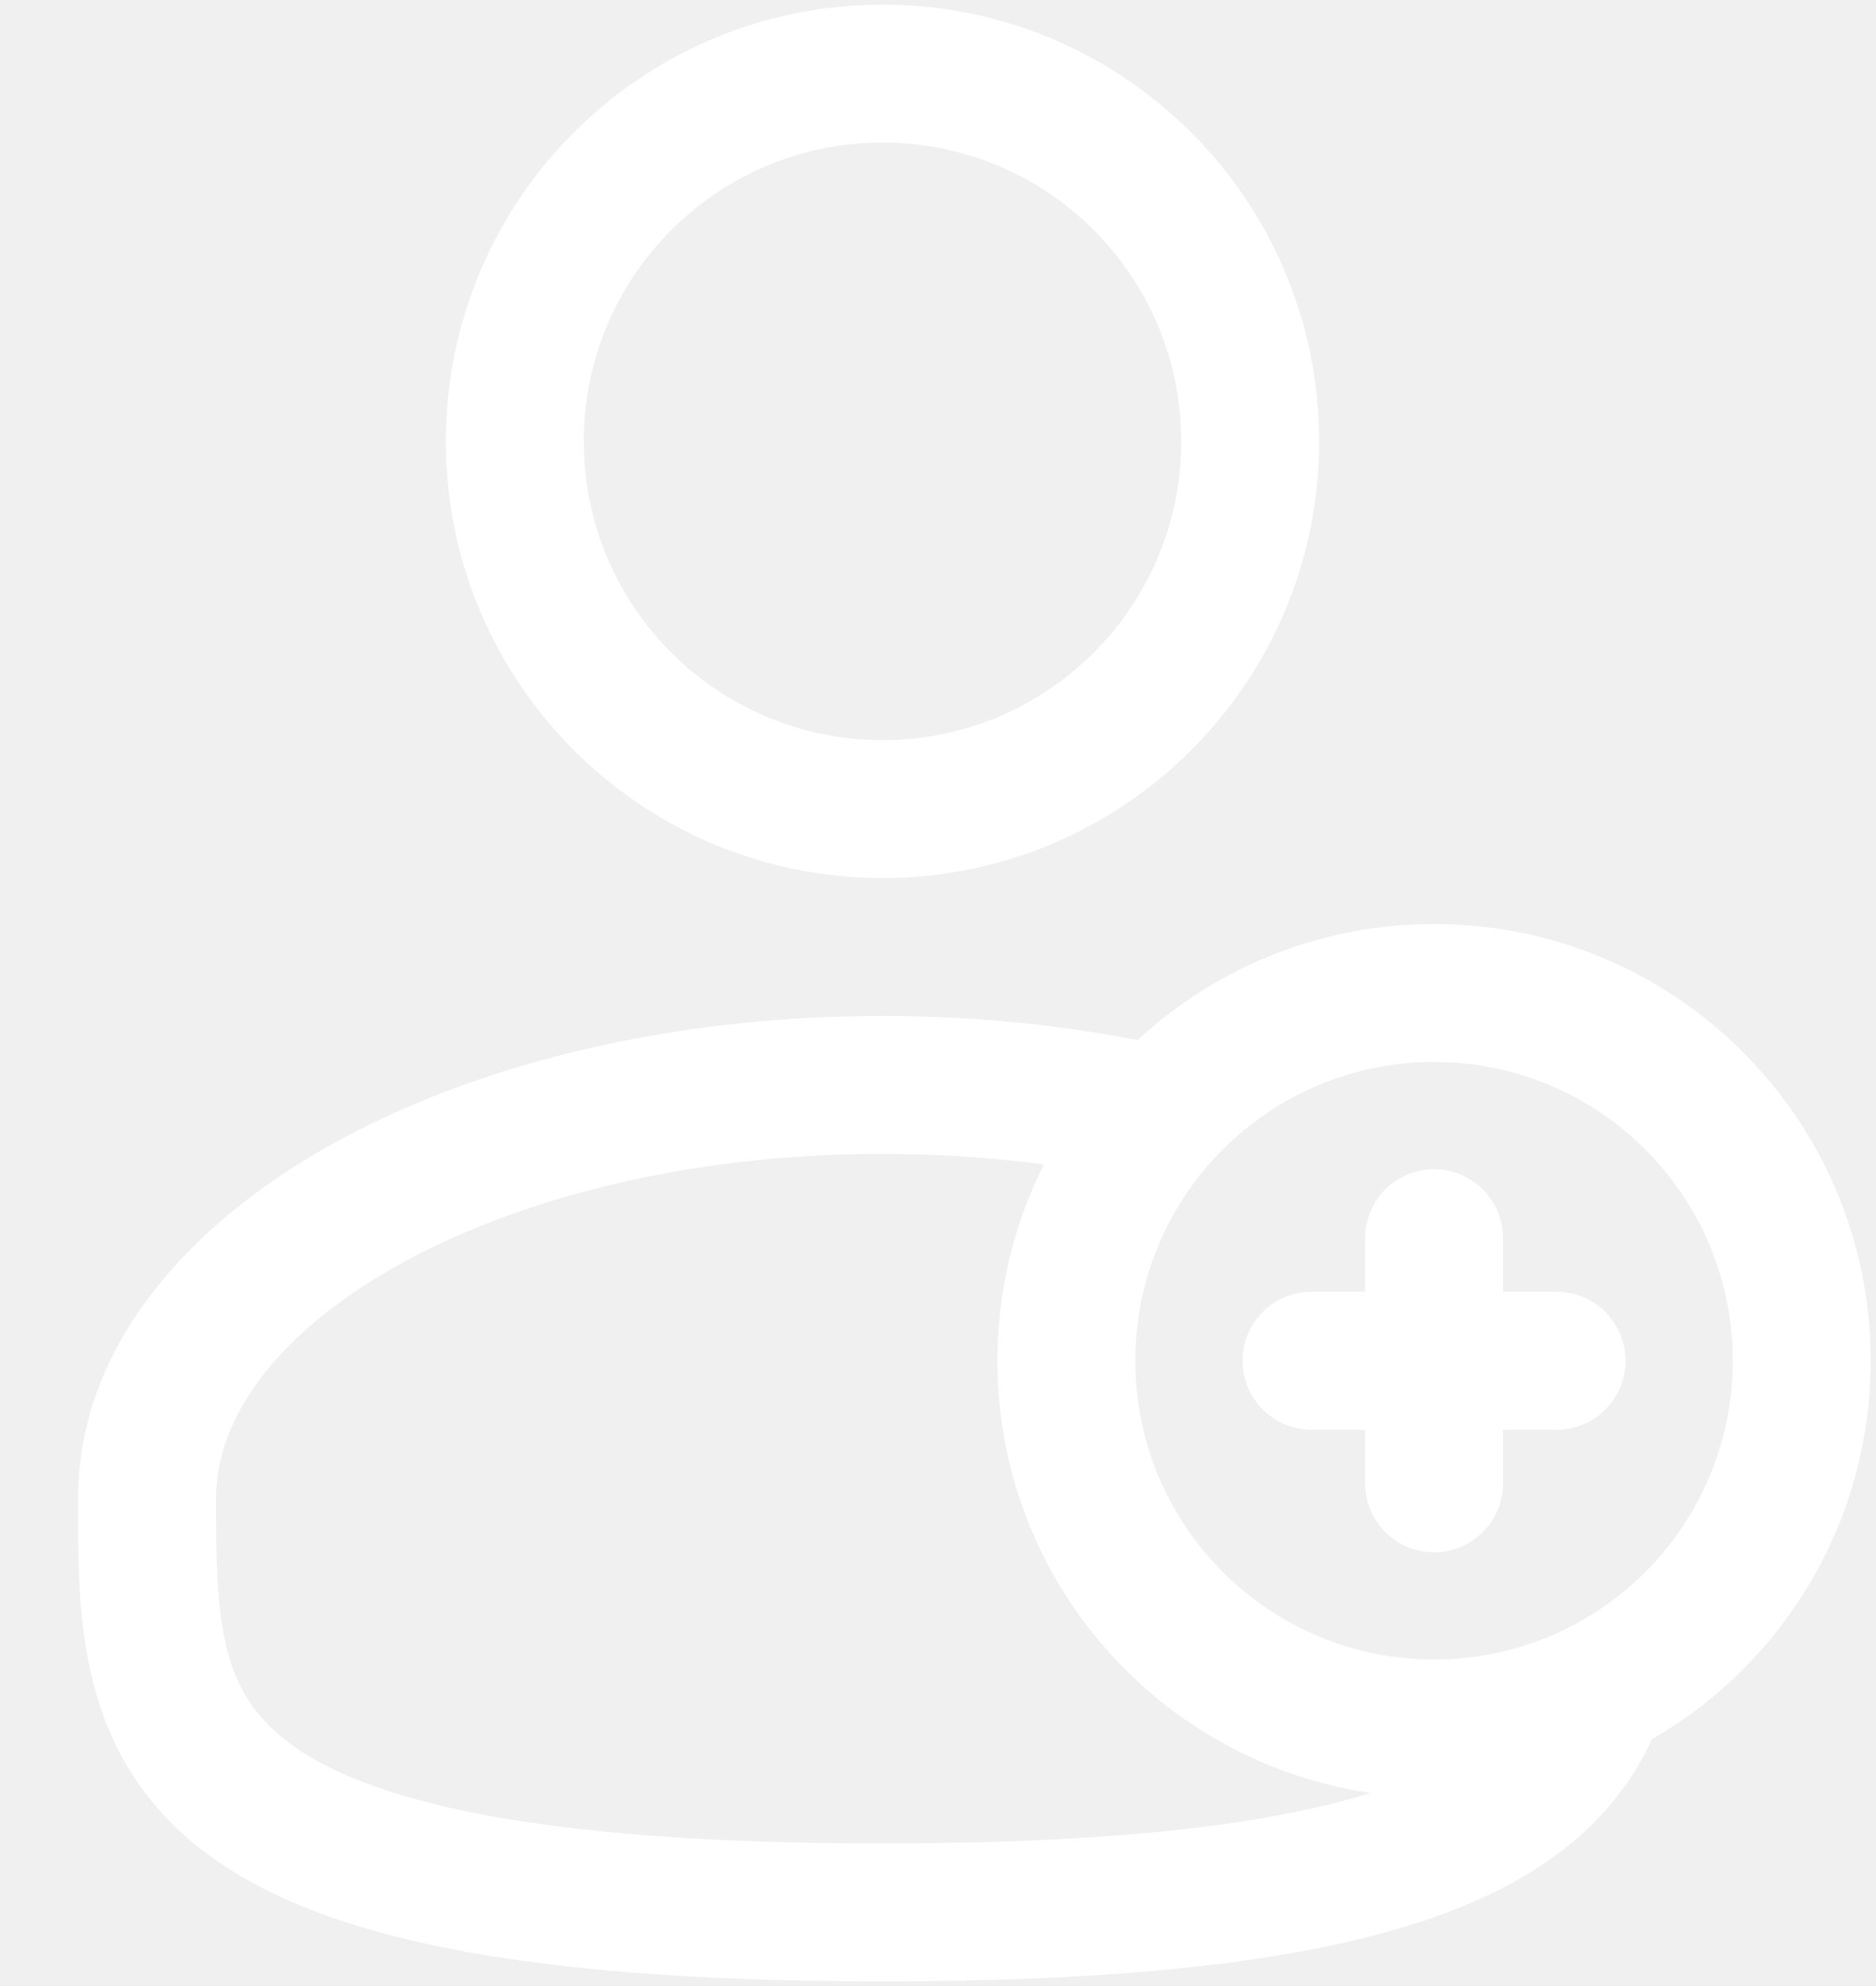
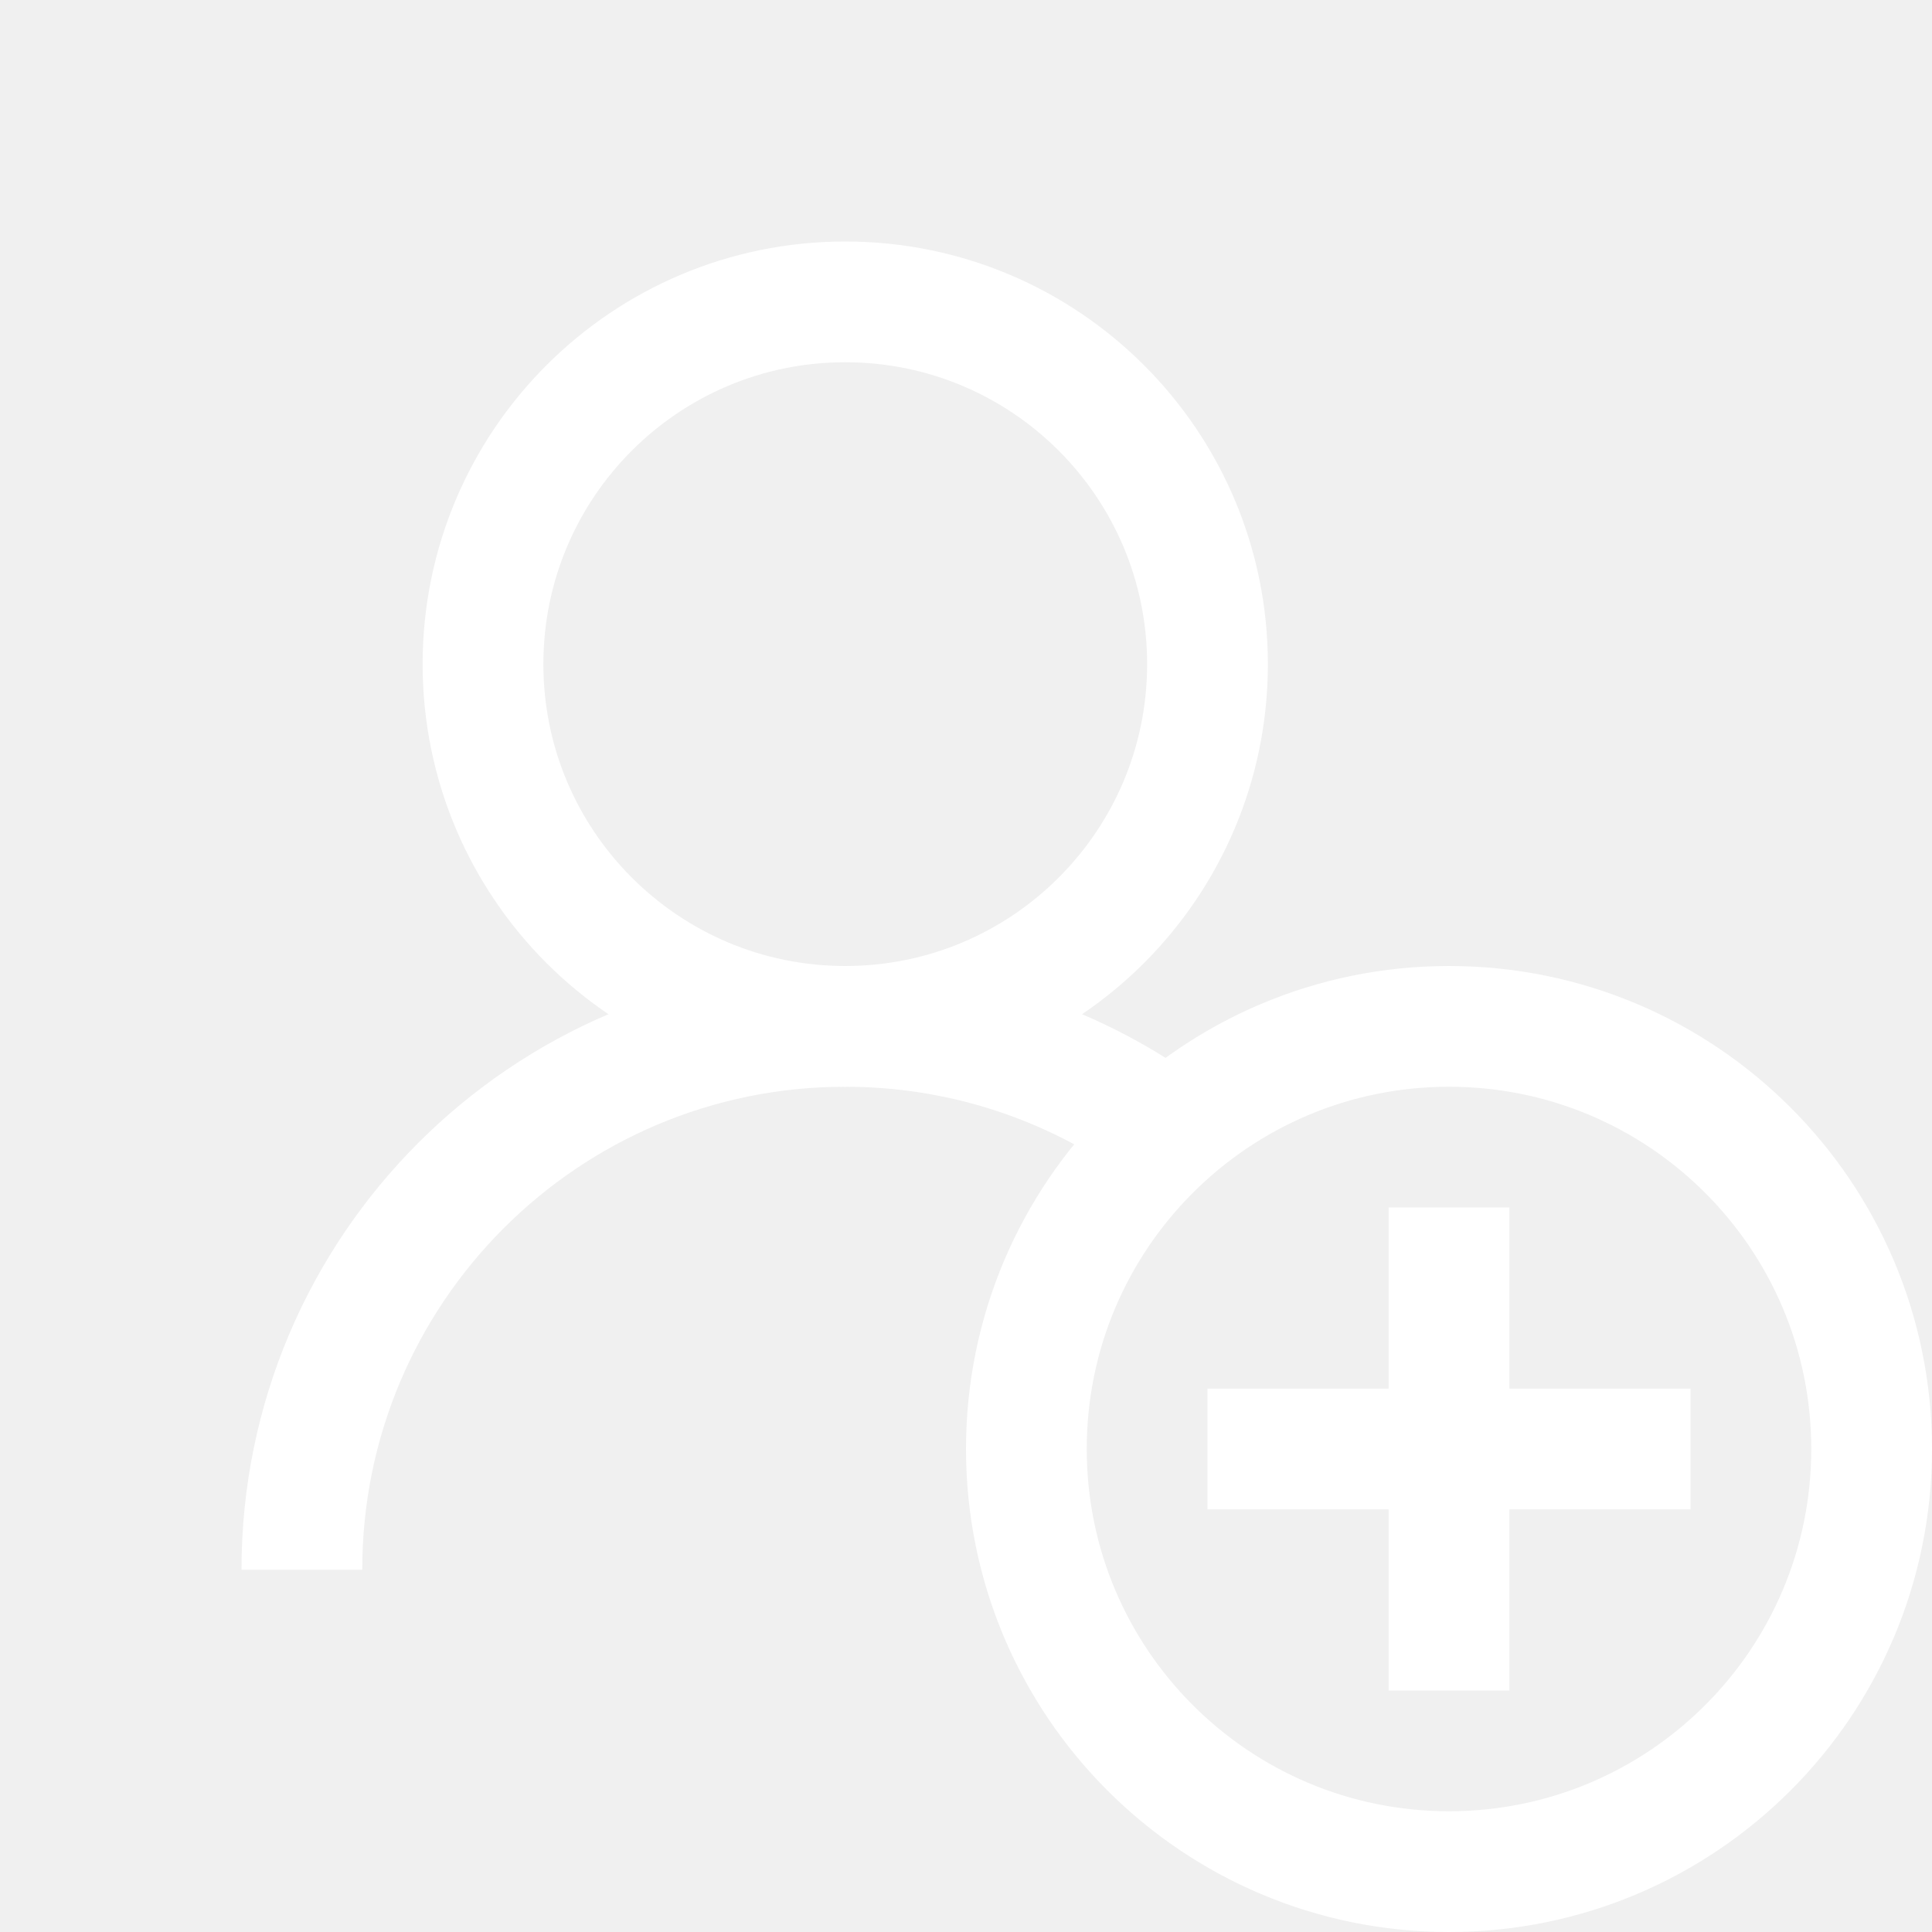
- <svg xmlns="http://www.w3.org/2000/svg" width="17" height="18" viewBox="0 0 17 18" fill="none">
-   <path fill-rule="evenodd" clip-rule="evenodd" d="M4.042 4C4.042 1.814 5.814 0.042 8 0.042C10.186 0.042 11.958 1.814 11.958 4C11.958 6.186 10.186 7.958 8 7.958C5.814 7.958 4.042 6.186 4.042 4ZM8 1.292C6.504 1.292 5.292 2.504 5.292 4C5.292 5.496 6.504 6.708 8 6.708C9.496 6.708 10.708 5.496 10.708 4C10.708 2.504 9.496 1.292 8 1.292Z" fill="white" />
-   <path d="M13 10.597C13.345 10.597 13.625 10.877 13.625 11.222V11.708H14.111C14.456 11.708 14.736 11.988 14.736 12.333C14.736 12.678 14.456 12.958 14.111 12.958H13.625V13.444C13.625 13.79 13.345 14.069 13 14.069C12.655 14.069 12.375 13.79 12.375 13.444V12.958H11.889C11.544 12.958 11.264 12.678 11.264 12.333C11.264 11.988 11.544 11.708 11.889 11.708H12.375V11.222C12.375 10.877 12.655 10.597 13 10.597Z" fill="white" />
-   <path fill-rule="evenodd" clip-rule="evenodd" d="M10.312 9.427C9.585 9.285 8.807 9.208 8 9.208C6.072 9.208 4.296 9.646 2.98 10.387C1.683 11.116 0.708 12.222 0.708 13.583L0.708 13.668C0.707 14.636 0.706 15.851 1.772 16.72C2.297 17.147 3.03 17.45 4.022 17.651C5.016 17.852 6.312 17.958 8 17.958C10.39 17.958 12.008 17.747 13.1 17.34C14.082 16.975 14.664 16.439 14.975 15.764C16.161 15.08 16.958 13.8 16.958 12.333C16.958 10.147 15.186 8.375 13 8.375C11.963 8.375 11.018 8.774 10.312 9.427ZM3.592 11.476C2.476 12.104 1.958 12.874 1.958 13.583C1.958 14.673 1.992 15.287 2.561 15.75C2.87 16.002 3.386 16.247 4.27 16.426C5.151 16.604 6.355 16.708 8 16.708C10.148 16.708 11.533 16.53 12.426 16.25C10.512 15.972 9.042 14.324 9.042 12.333C9.042 11.693 9.194 11.089 9.463 10.554C8.995 10.492 8.505 10.458 8 10.458C6.246 10.458 4.689 10.859 3.592 11.476ZM10.292 12.333C10.292 10.837 11.504 9.625 13 9.625C14.496 9.625 15.708 10.837 15.708 12.333C15.708 13.829 14.496 15.041 13 15.041C11.504 15.041 10.292 13.829 10.292 12.333Z" fill="white" />
+ <svg xmlns="http://www.w3.org/2000/svg" version="1.1" id="Layer_1" viewBox="0 0 32 32" xml:space="preserve" width="800px" height="800px" fill="#000000">
+   <g id="SVGRepo_bgCarrier" stroke-width="0" />
+   <g id="SVGRepo_tracerCarrier" stroke-linecap="round" stroke-linejoin="round" />
+   <g id="SVGRepo_iconCarrier">
+     <circle style="fill:none;stroke:#ffffff;stroke-width:2;stroke-miterlimit:10;" cx="14" cy="11" r="6" />
+     <path style="fill:none;stroke:#ffffff;stroke-width:2;stroke-miterlimit:10;" d="M5,26c0-4.971,4.029-9,9-9 c1.864,0,3.596,0.567,5.032,1.537" />
+     <circle style="fill:none;stroke:#ffffff;stroke-width:2;stroke-miterlimit:10;" cx="24" cy="24" r="7" />
+     <line style="fill:none;stroke:#ffffff;stroke-width:2;stroke-miterlimit:10;" x1="24" y1="28" x2="24" y2="20" />
+     <line style="fill:none;stroke:#ffffff;stroke-width:2;stroke-miterlimit:10;" x1="20" y1="24" x2="28" y2="24" />
+   </g>
</svg>
